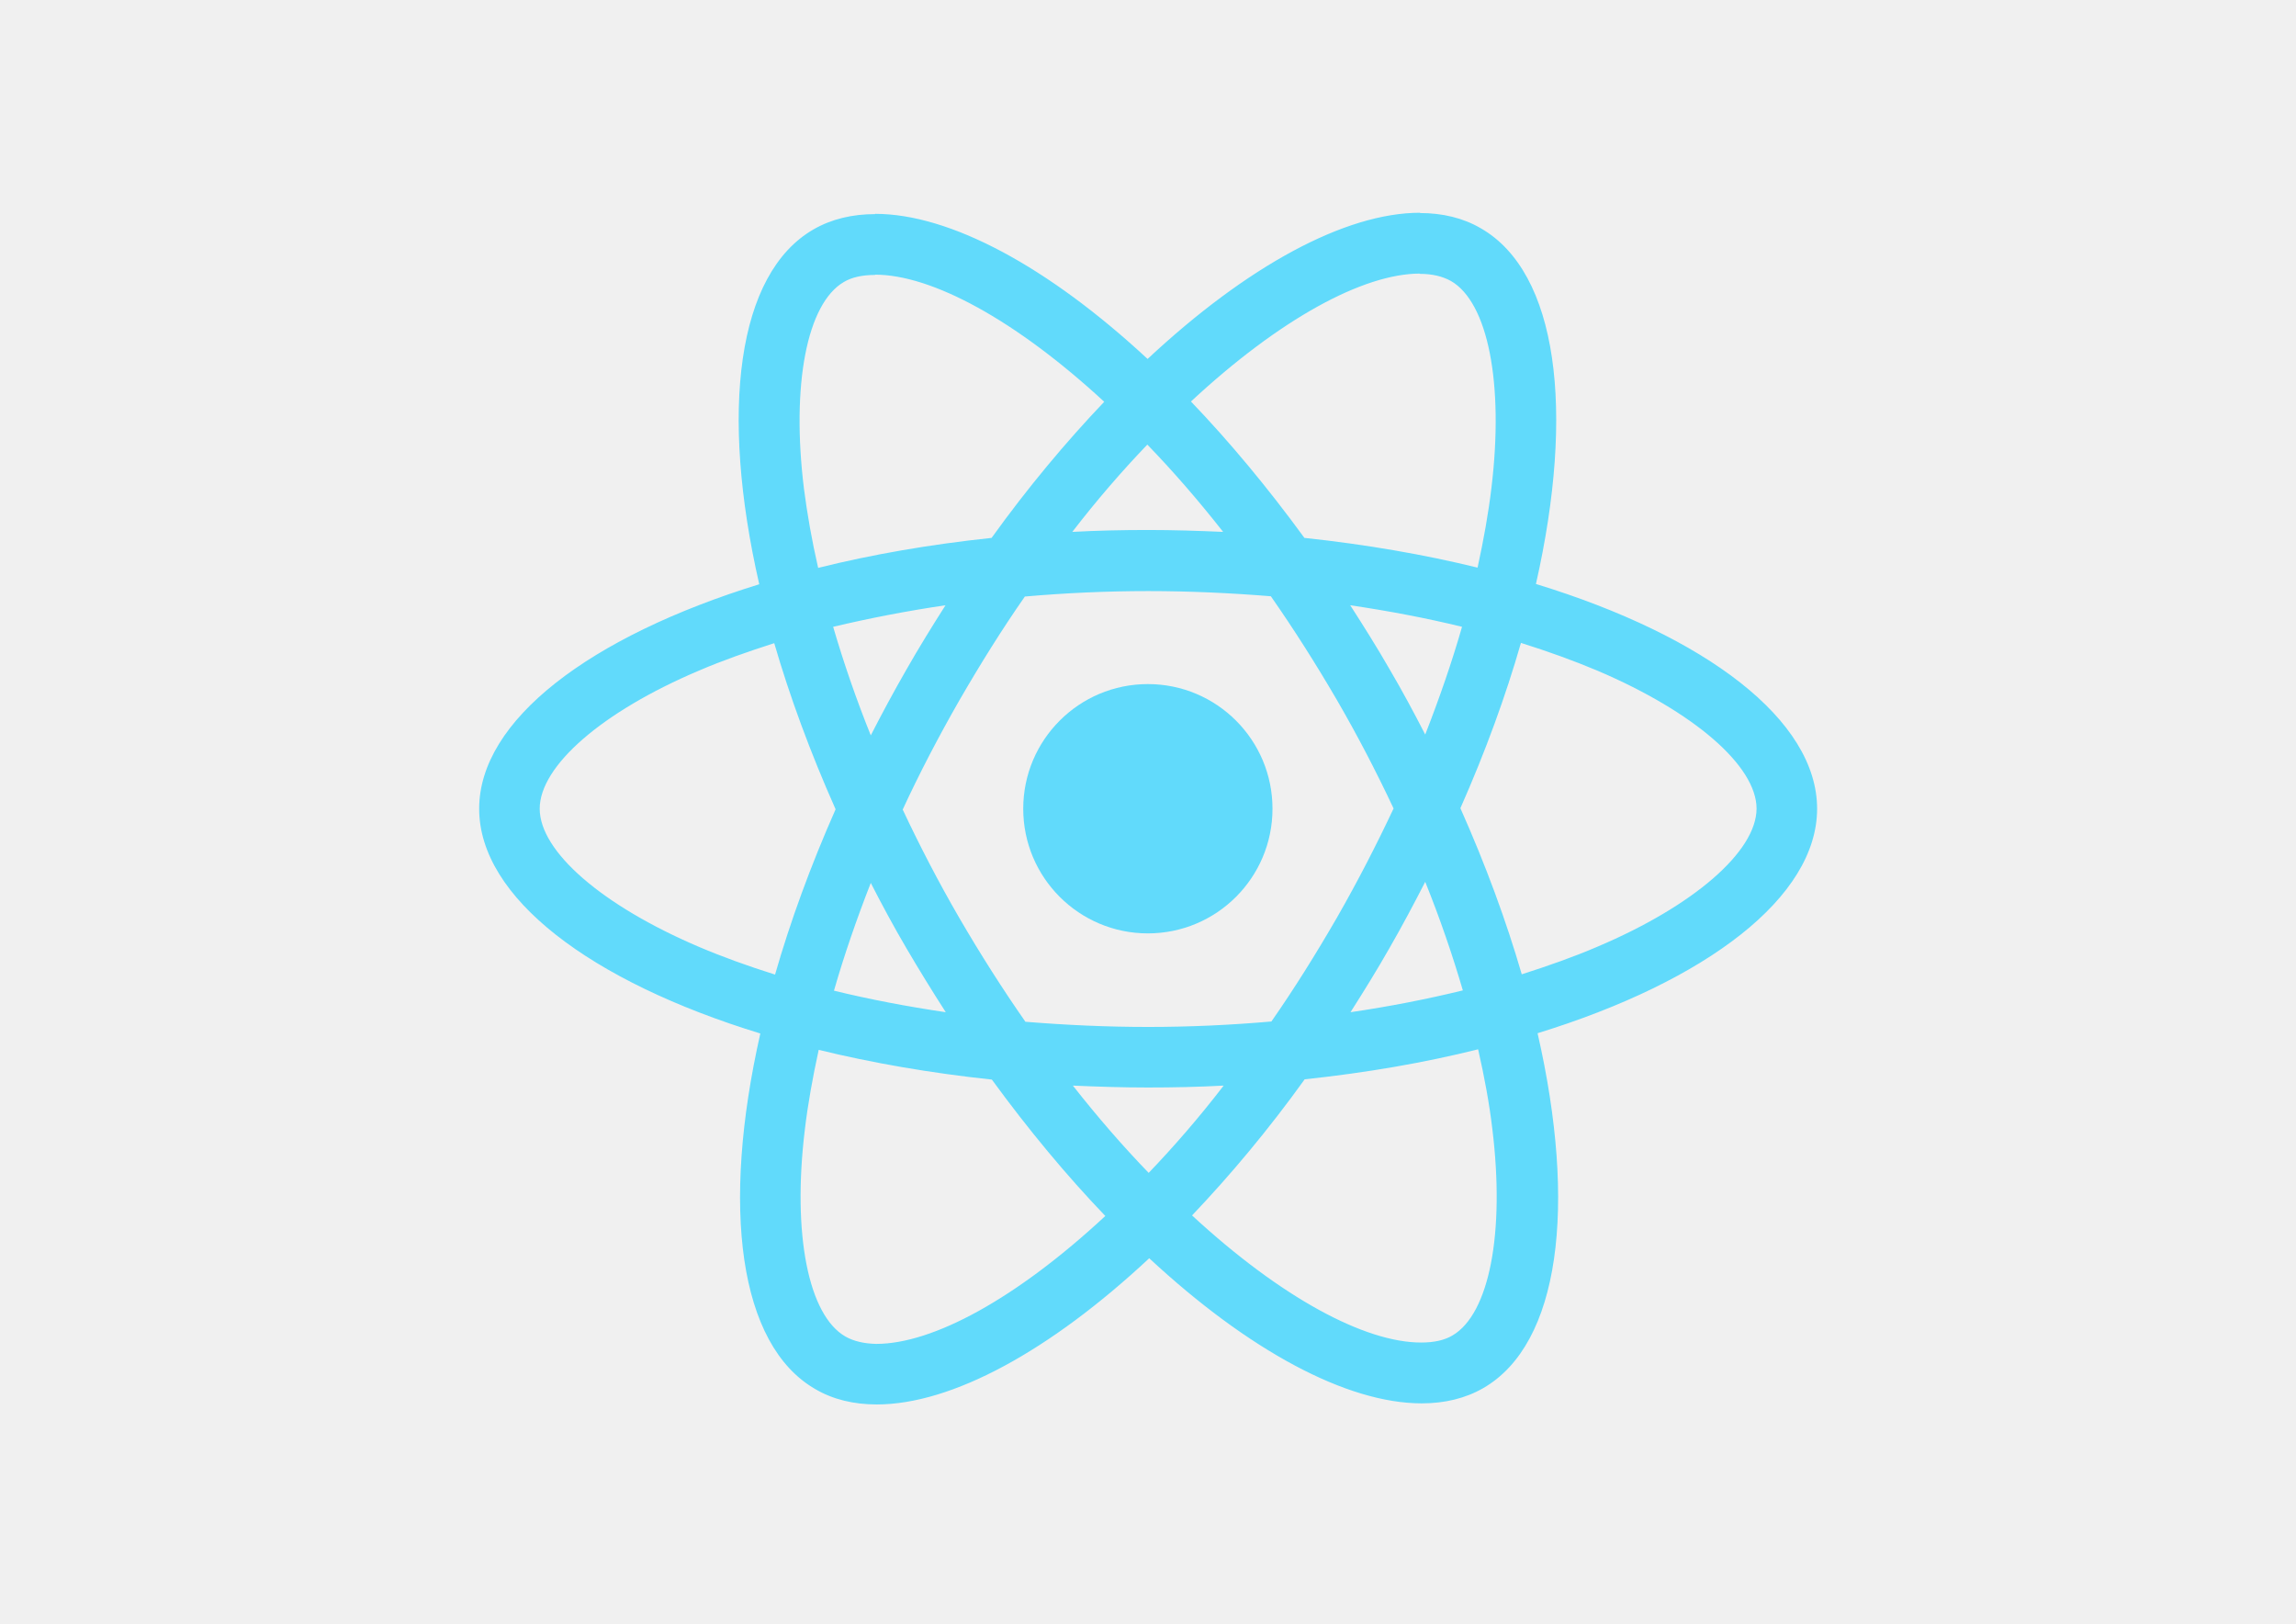
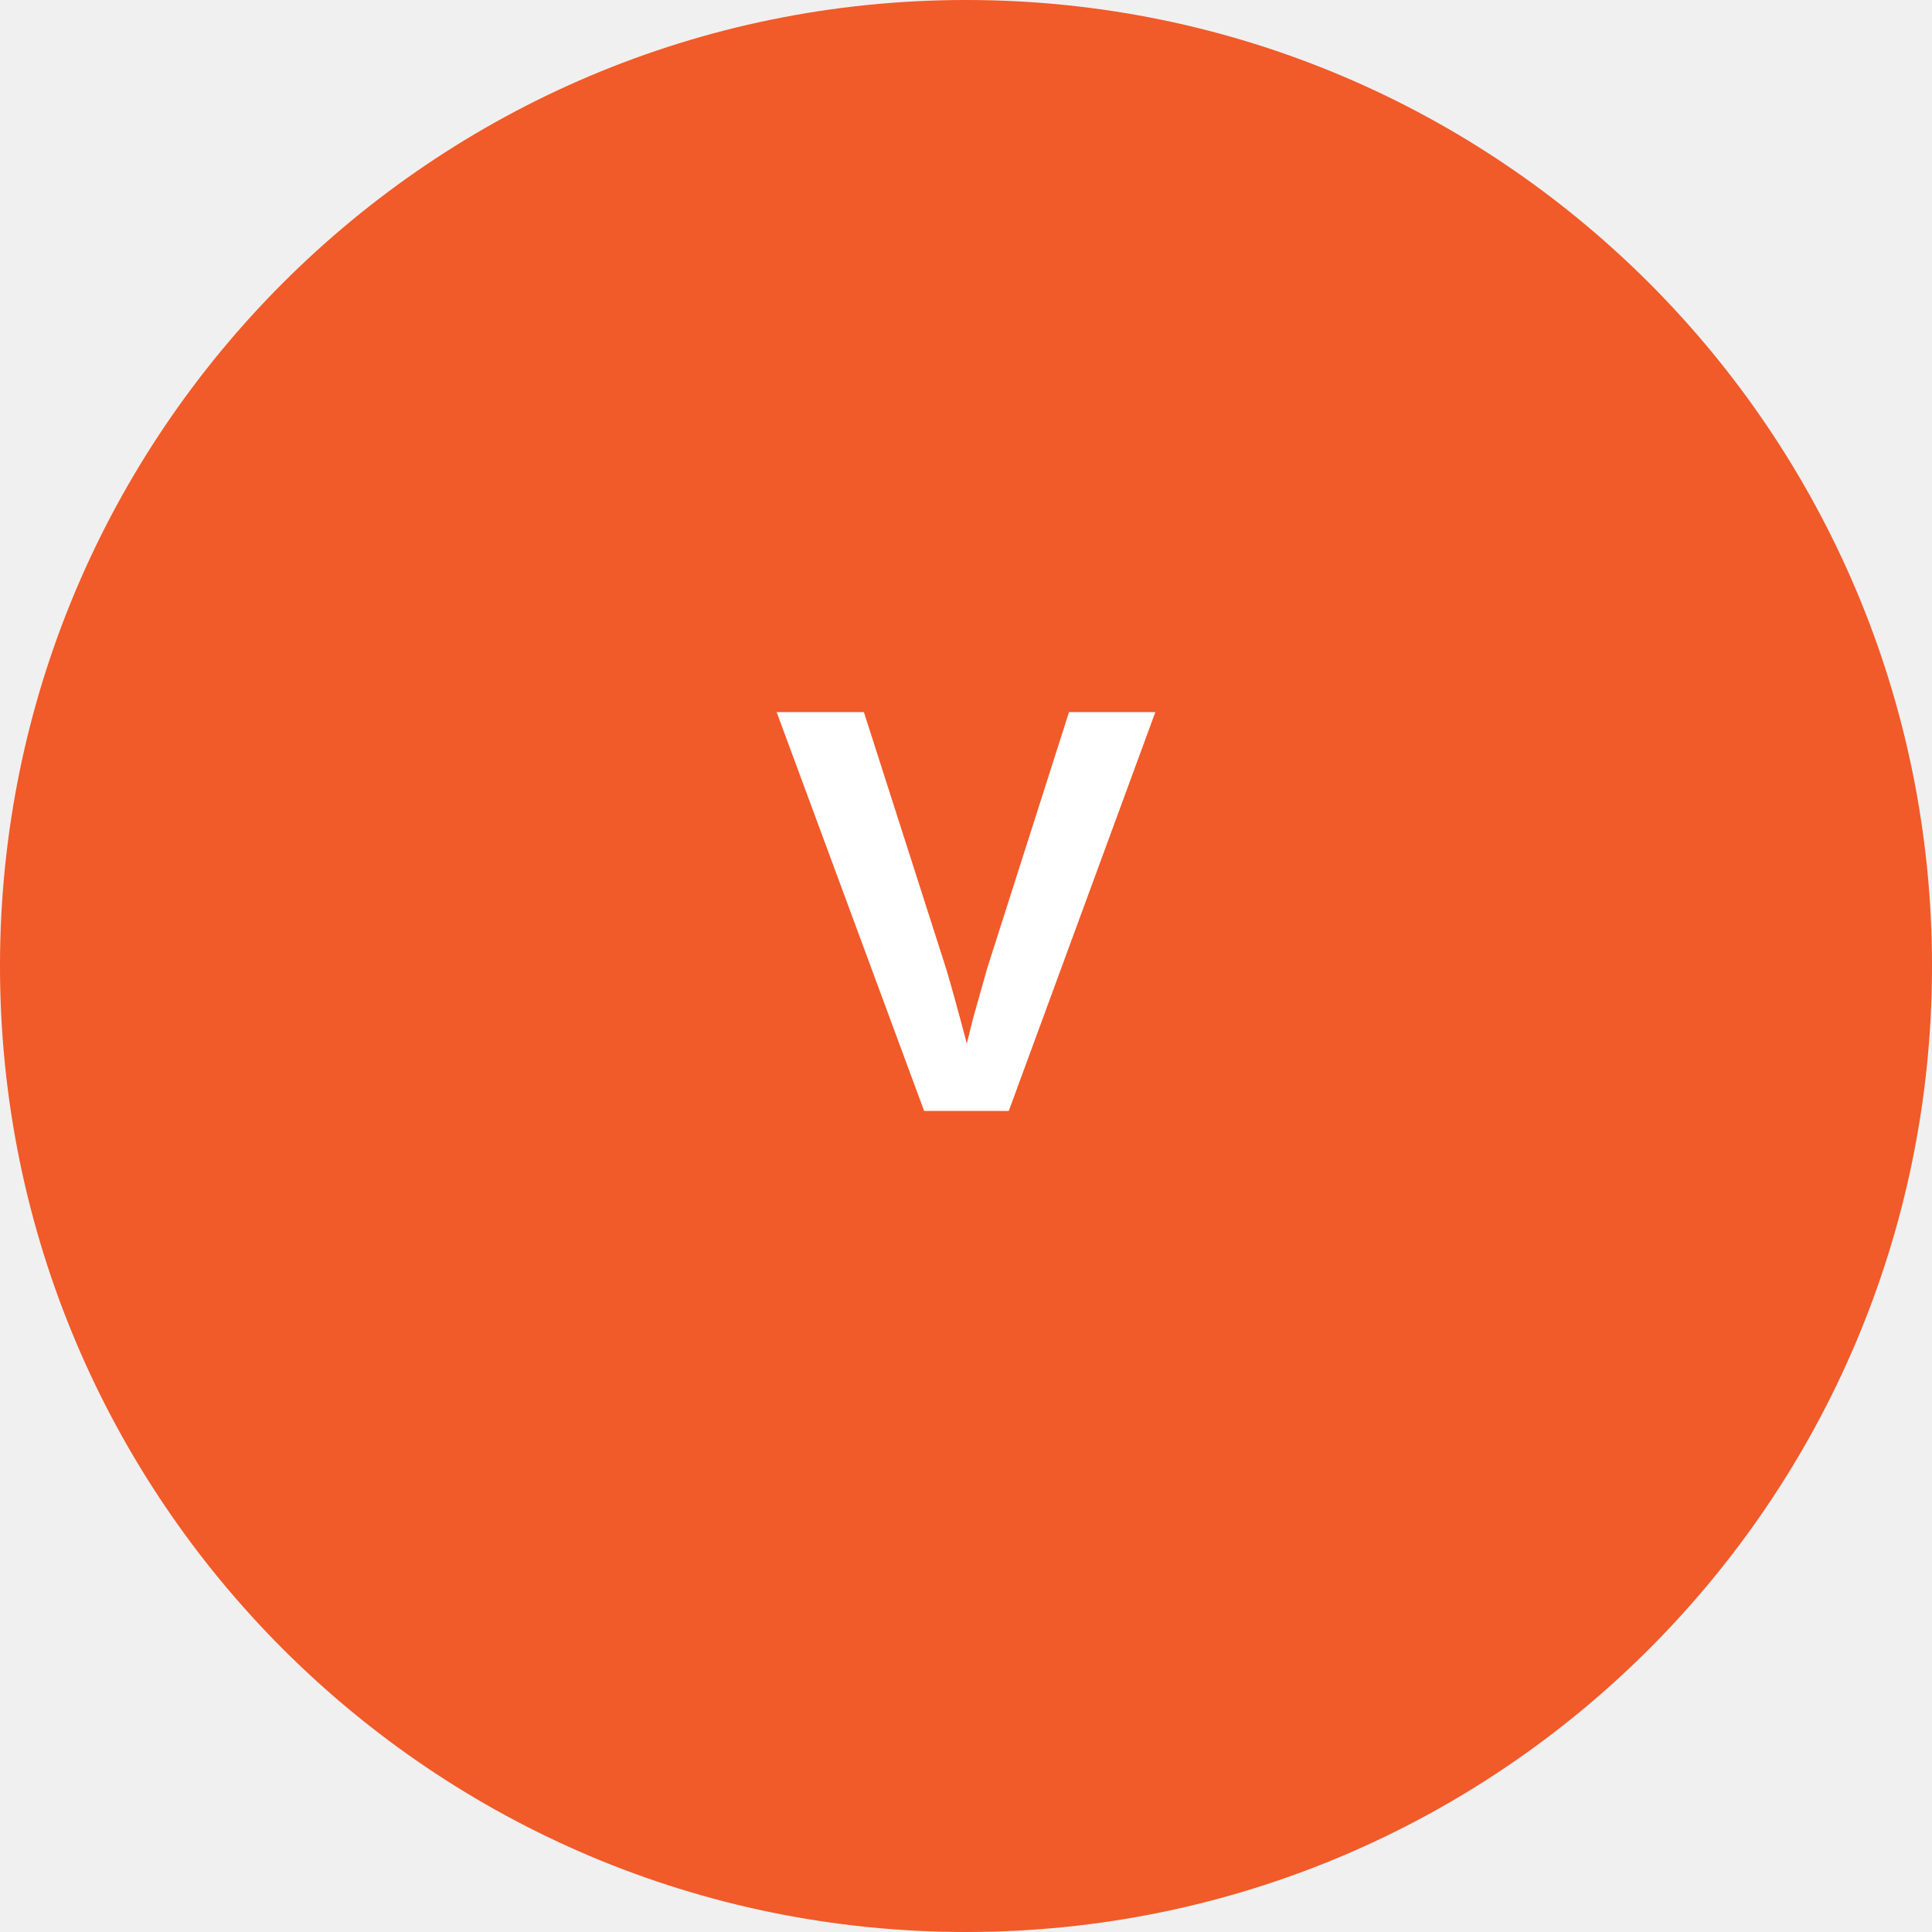
- <svg xmlns="http://www.w3.org/2000/svg" viewBox="0 0 841.9 595.3">
-   <g fill="#61DAFB">
-     <path d="M666.3 296.5c0-32.5-40.7-63.3-103.1-82.4 14.4-63.6 8-114.2-20.2-130.4-6.5-3.8-14.1-5.6-22.4-5.6v22.3c4.6 0 8.3.9 11.4 2.6 13.6 7.8 19.5 37.5 14.9 75.7-1.1 9.4-2.9 19.3-5.1 29.4-19.6-4.8-41-8.5-63.5-10.9-13.5-18.5-27.5-35.3-41.6-50 32.6-30.3 63.2-46.9 84-46.9V78c-27.5 0-63.5 19.6-99.9 53.6-36.4-33.8-72.4-53.2-99.9-53.2v22.3c20.7 0 51.4 16.5 84 46.6-14 14.7-28 31.4-41.3 49.9-22.6 2.4-44 6.1-63.6 11-2.3-10-4-19.7-5.2-29-4.7-38.2 1.1-67.9 14.6-75.8 3-1.8 6.9-2.6 11.5-2.6V78.5c-8.4 0-16 1.8-22.6 5.6-28.1 16.2-34.4 66.7-19.9 130.1-62.2 19.2-102.7 49.9-102.7 82.3 0 32.5 40.7 63.3 103.1 82.4-14.4 63.6-8 114.2 20.2 130.4 6.5 3.8 14.1 5.6 22.5 5.6 27.5 0 63.5-19.6 99.9-53.6 36.4 33.8 72.4 53.2 99.9 53.2 8.4 0 16-1.8 22.6-5.6 28.1-16.2 34.4-66.7 19.9-130.1 62-19.1 102.5-49.9 102.5-82.3zm-130.2-66.7c-3.7 12.9-8.3 26.2-13.5 39.5-4.1-8-8.4-16-13.1-24-4.6-8-9.5-15.8-14.4-23.4 14.2 2.1 27.9 4.7 41 7.9zm-45.8 106.5c-7.8 13.5-15.8 26.3-24.1 38.2-14.9 1.3-30 2-45.2 2-15.1 0-30.2-.7-45-1.9-8.3-11.9-16.4-24.6-24.2-38-7.6-13.1-14.5-26.4-20.8-39.8 6.2-13.4 13.2-26.8 20.7-39.9 7.8-13.5 15.8-26.3 24.1-38.2 14.9-1.3 30-2 45.2-2 15.1 0 30.2.7 45 1.9 8.3 11.9 16.4 24.6 24.2 38 7.6 13.1 14.5 26.4 20.8 39.8-6.3 13.4-13.2 26.8-20.7 39.9zm32.3-13c5.4 13.4 10 26.8 13.8 39.8-13.1 3.2-26.9 5.9-41.2 8 4.9-7.7 9.8-15.6 14.4-23.7 4.6-8 8.9-16.1 13-24.1zM421.2 430c-9.3-9.6-18.6-20.3-27.8-32 9 .4 18.2.7 27.5.7 9.4 0 18.7-.2 27.8-.7-9 11.7-18.3 22.4-27.5 32zm-74.4-58.9c-14.2-2.1-27.9-4.7-41-7.9 3.7-12.9 8.3-26.2 13.5-39.5 4.1 8 8.4 16 13.1 24 4.7 8 9.5 15.8 14.4 23.4zM420.7 163c9.3 9.6 18.6 20.3 27.8 32-9-.4-18.2-.7-27.5-.7-9.4 0-18.7.2-27.8.7 9-11.7 18.3-22.4 27.5-32zm-74 58.9c-4.9 7.7-9.8 15.6-14.4 23.7-4.6 8-8.9 16-13 24-5.4-13.4-10-26.8-13.8-39.8 13.1-3.1 26.9-5.8 41.2-7.9zm-90.5 125.2c-35.4-15.1-58.3-34.9-58.3-50.6 0-15.7 22.9-35.6 58.3-50.6 8.6-3.7 18-7 27.7-10.1 5.7 19.6 13.2 40 22.5 60.9-9.2 20.8-16.6 41.1-22.2 60.6-9.9-3.1-19.3-6.5-28-10.2zM310 490c-13.6-7.8-19.5-37.5-14.9-75.7 1.1-9.4 2.9-19.3 5.1-29.4 19.6 4.8 41 8.5 63.5 10.9 13.5 18.5 27.5 35.3 41.6 50-32.6 30.3-63.2 46.9-84 46.9-4.5-.1-8.3-1-11.3-2.7zm237.2-76.2c4.7 38.2-1.1 67.9-14.6 75.8-3 1.8-6.9 2.6-11.5 2.6-20.7 0-51.4-16.5-84-46.6 14-14.7 28-31.4 41.3-49.9 22.6-2.4 44-6.1 63.6-11 2.3 10.1 4.1 19.8 5.2 29.1zm38.5-66.7c-8.6 3.7-18 7-27.7 10.1-5.7-19.6-13.2-40-22.5-60.9 9.2-20.8 16.6-41.1 22.2-60.6 9.9 3.1 19.3 6.5 28.1 10.2 35.4 15.1 58.3 34.9 58.3 50.6-.1 15.7-23 35.6-58.4 50.6zM320.8 78.4z" />
-     <circle cx="420.9" cy="296.5" r="45.7" />
-     <path d="M520.5 78.1z" />
+ <svg xmlns="http://www.w3.org/2000/svg" viewBox="0 0 200 200">
+   <g>
+     <circle cx="100" cy="100" r="100" fill="#F15A29" />
+     <text x="100" y="115" font-size="60" text-anchor="middle" fill="#fff" font-family="Arial" font-weight="bold">V</text>
  </g>
</svg>
